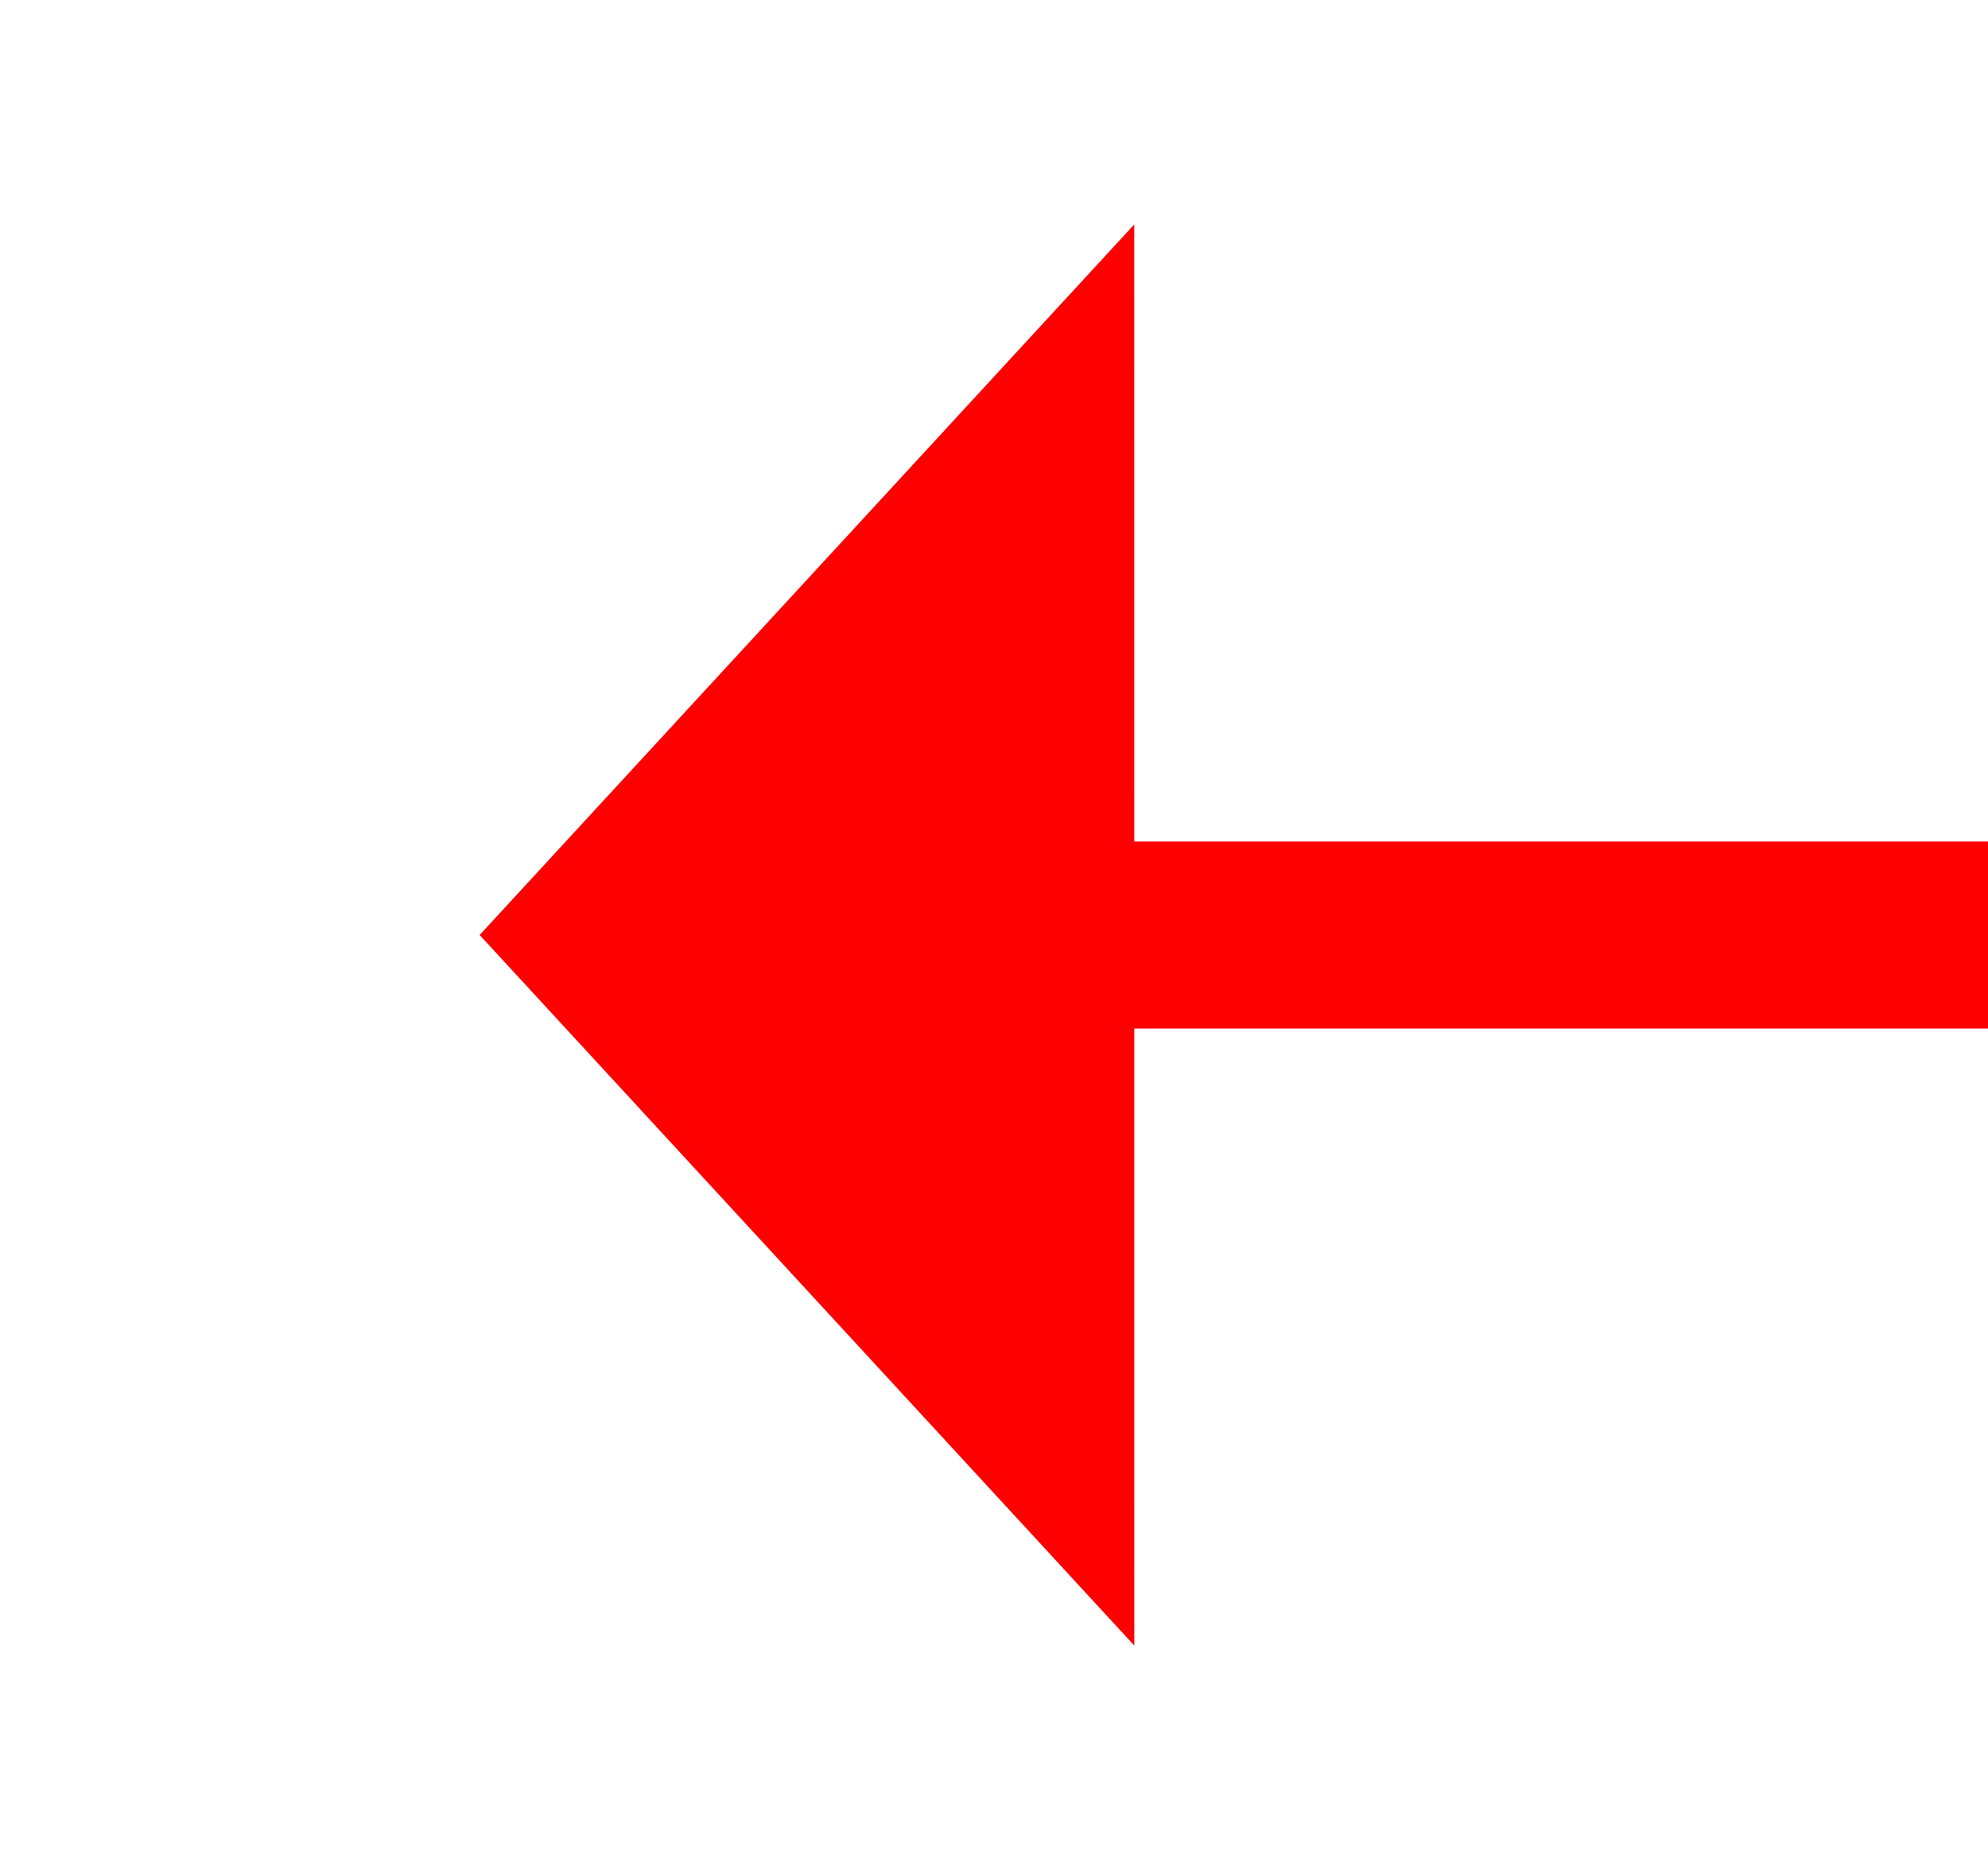
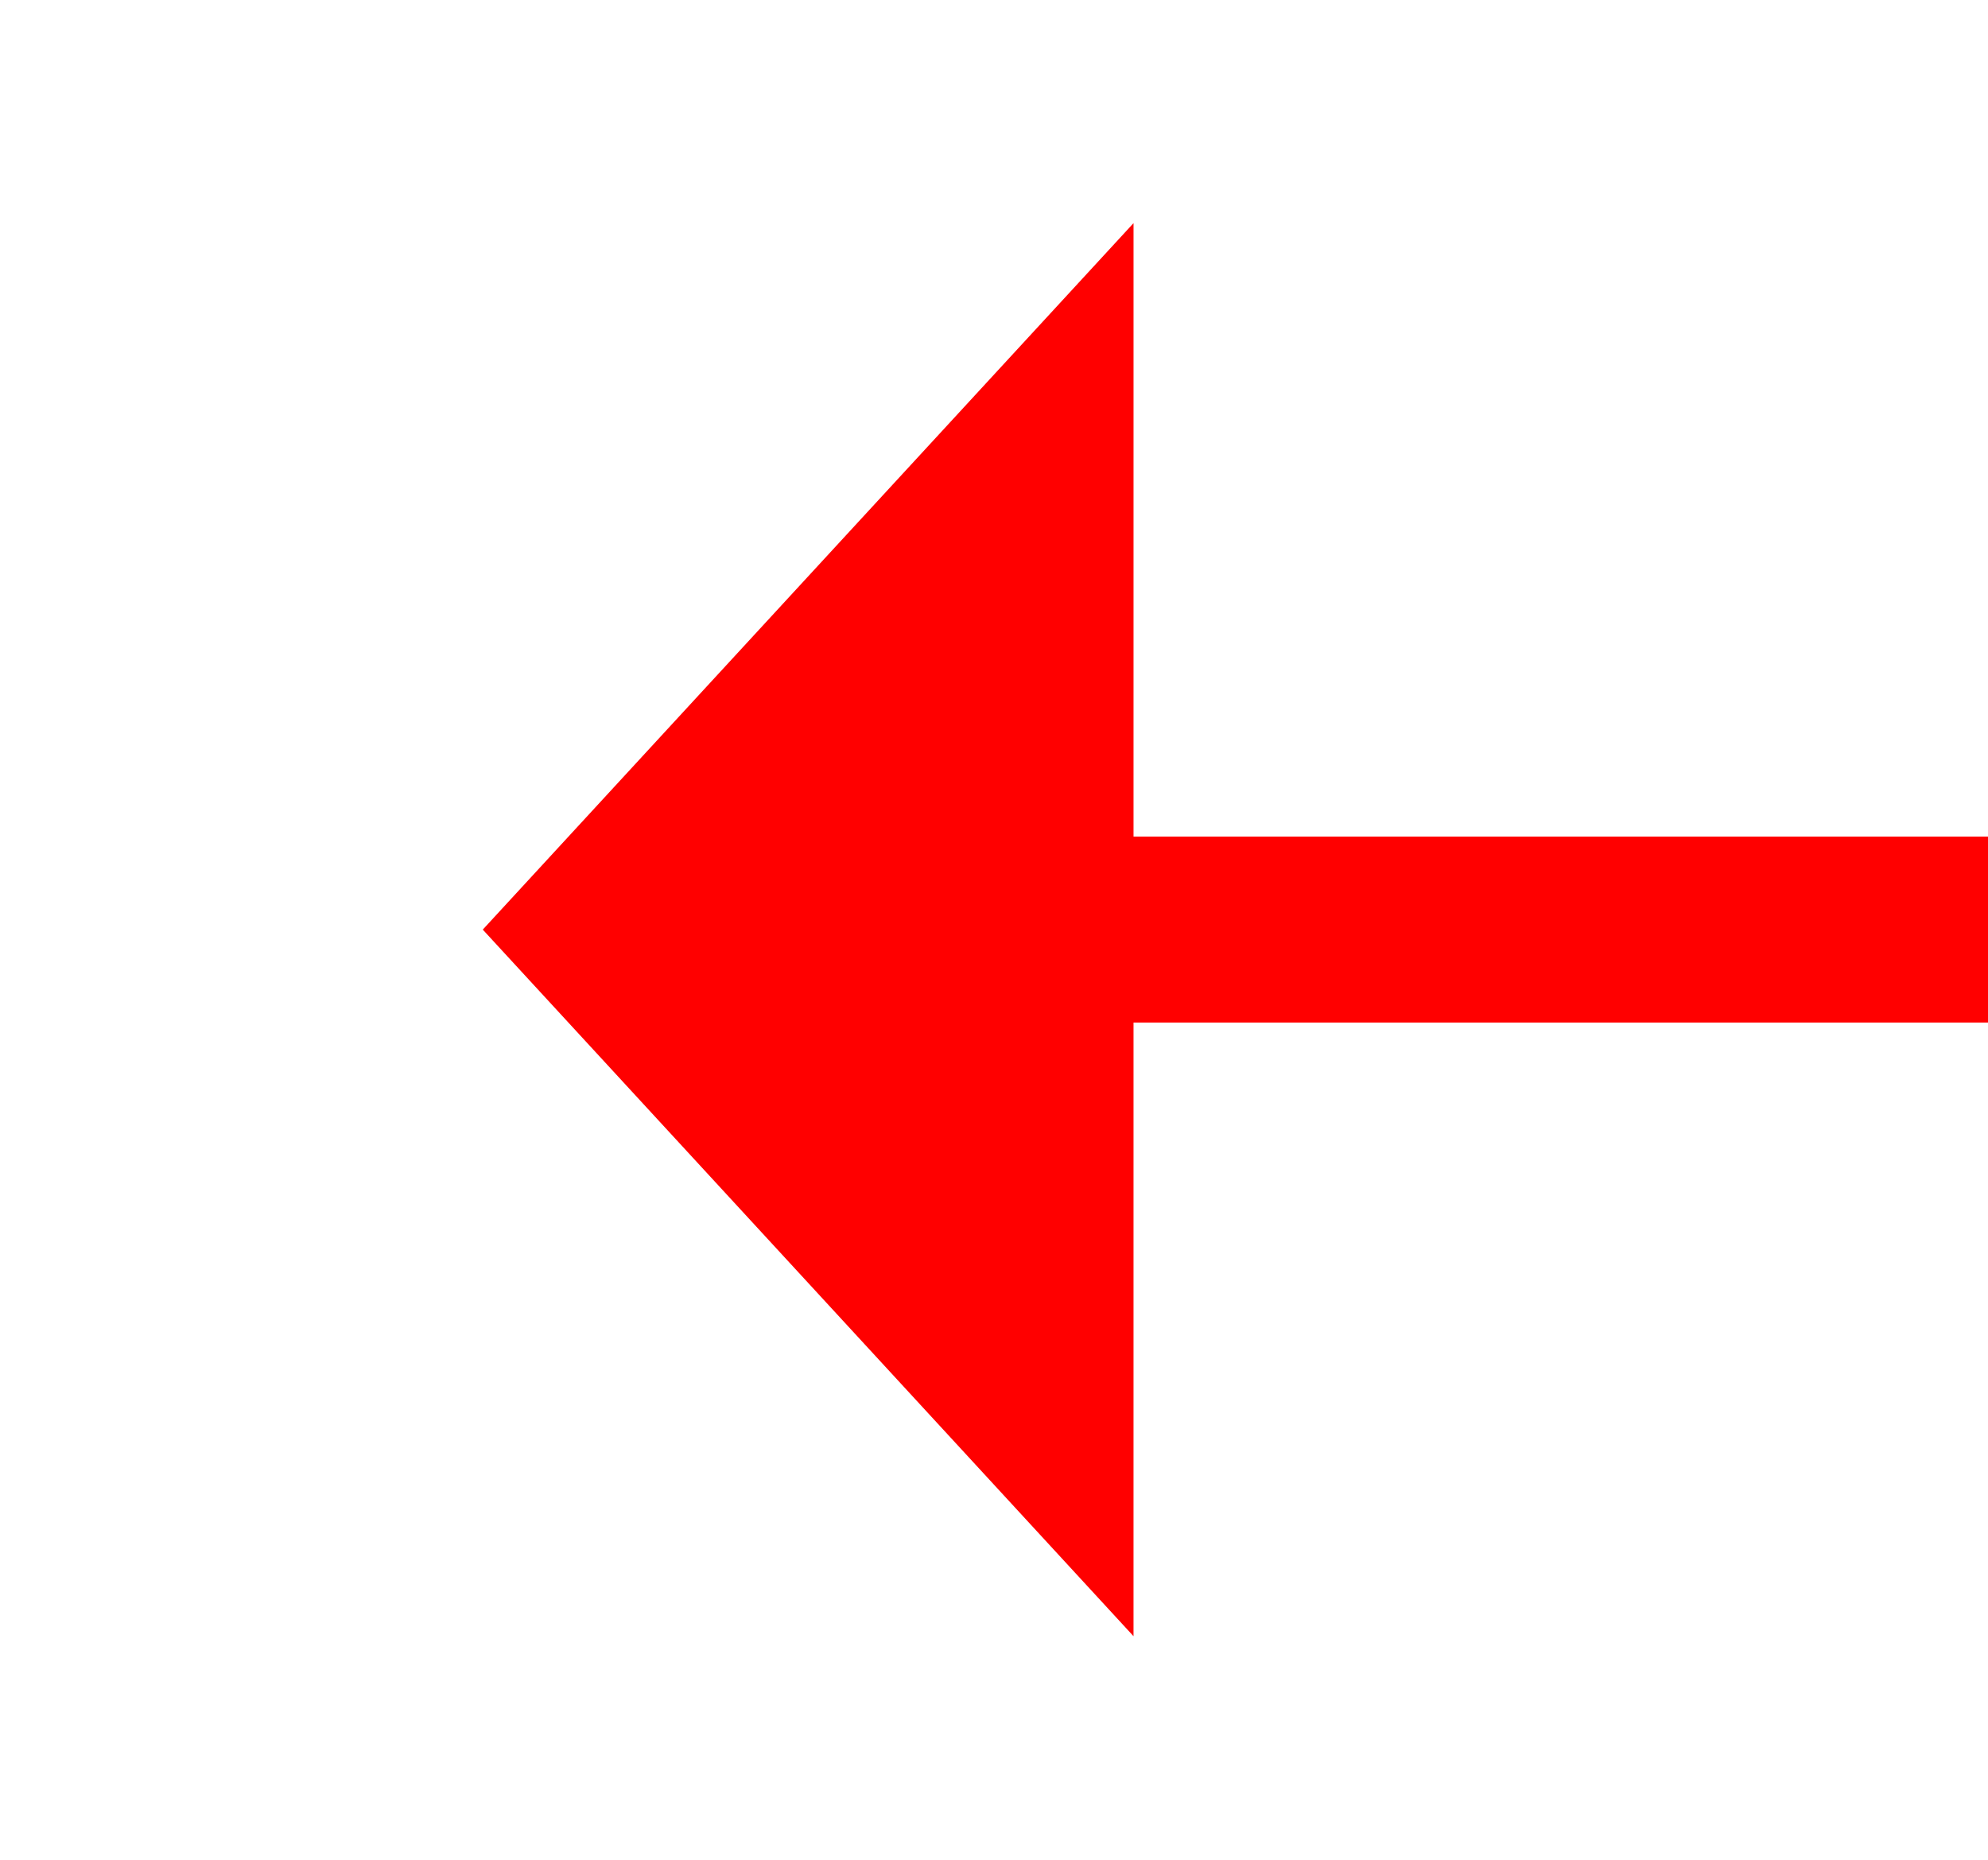
- <svg xmlns="http://www.w3.org/2000/svg" version="1.1" width="21.259px" height="20px" viewBox="227.605 361.311  21.259 20">
-   <g transform="matrix(0.9516865 0.3070713 -0.3070713 0.9516865 125.5289 -55.21557 )">
-     <path d="M 238.71 371.158  L 639 242  " stroke-width="2" stroke-dasharray="18,8" stroke="#ff0000" fill="none" />
-     <path d="M 237.328 363.618  L 233 373  L 241.996 378.083  L 237.328 363.618  Z " fill-rule="nonzero" fill="#ff0000" stroke="none" />
+ <svg xmlns="http://www.w3.org/2000/svg" version="1.1" width="21.385px" height="20px" viewBox="690.285 446.405  21.385 20">
+   <g transform="matrix(-0.5494782 0.835508 -0.835508 -0.5494782 1467.48 121.5165 )">
+     <path d="M 700.703 455.987  L 631 350  " stroke-width="2" stroke-dasharray="18,8" stroke="#ff0000" fill="none" />
+     <path d="M 693.804 459.327  L 704 461  L 706.504 450.975  L 693.804 459.327  Z " fill-rule="nonzero" fill="#ff0000" stroke="none" />
  </g>
</svg>
